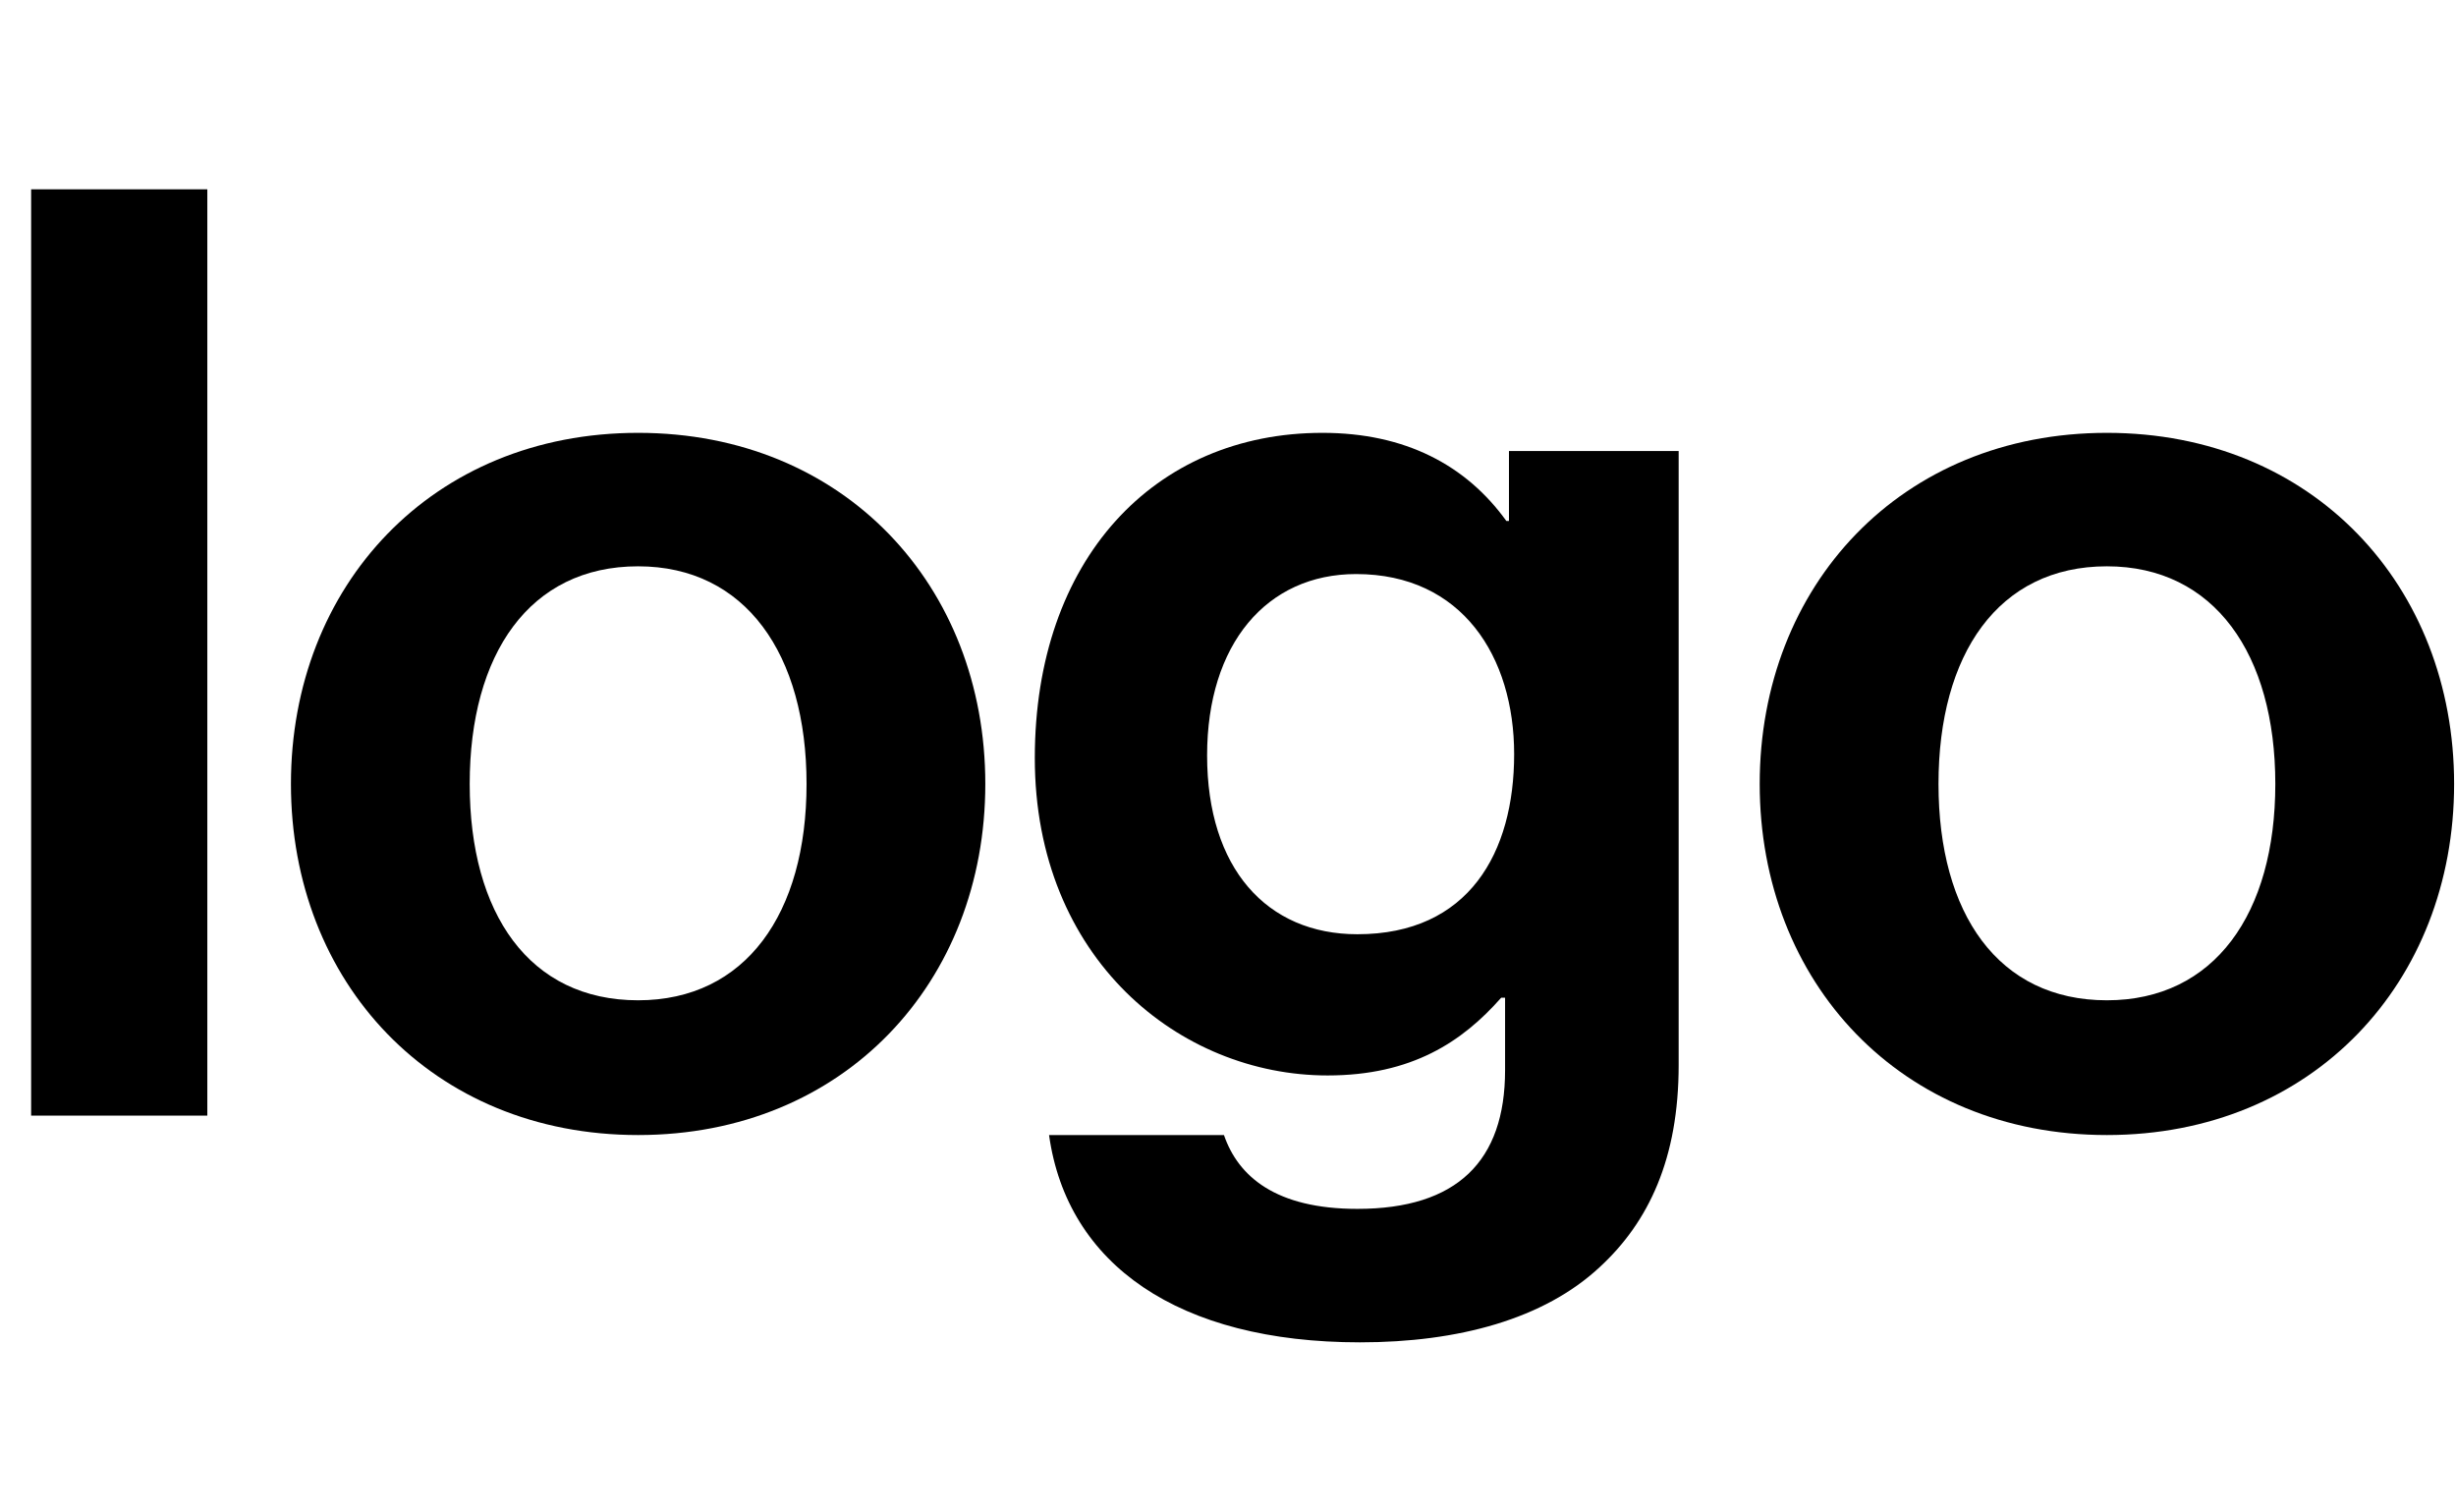
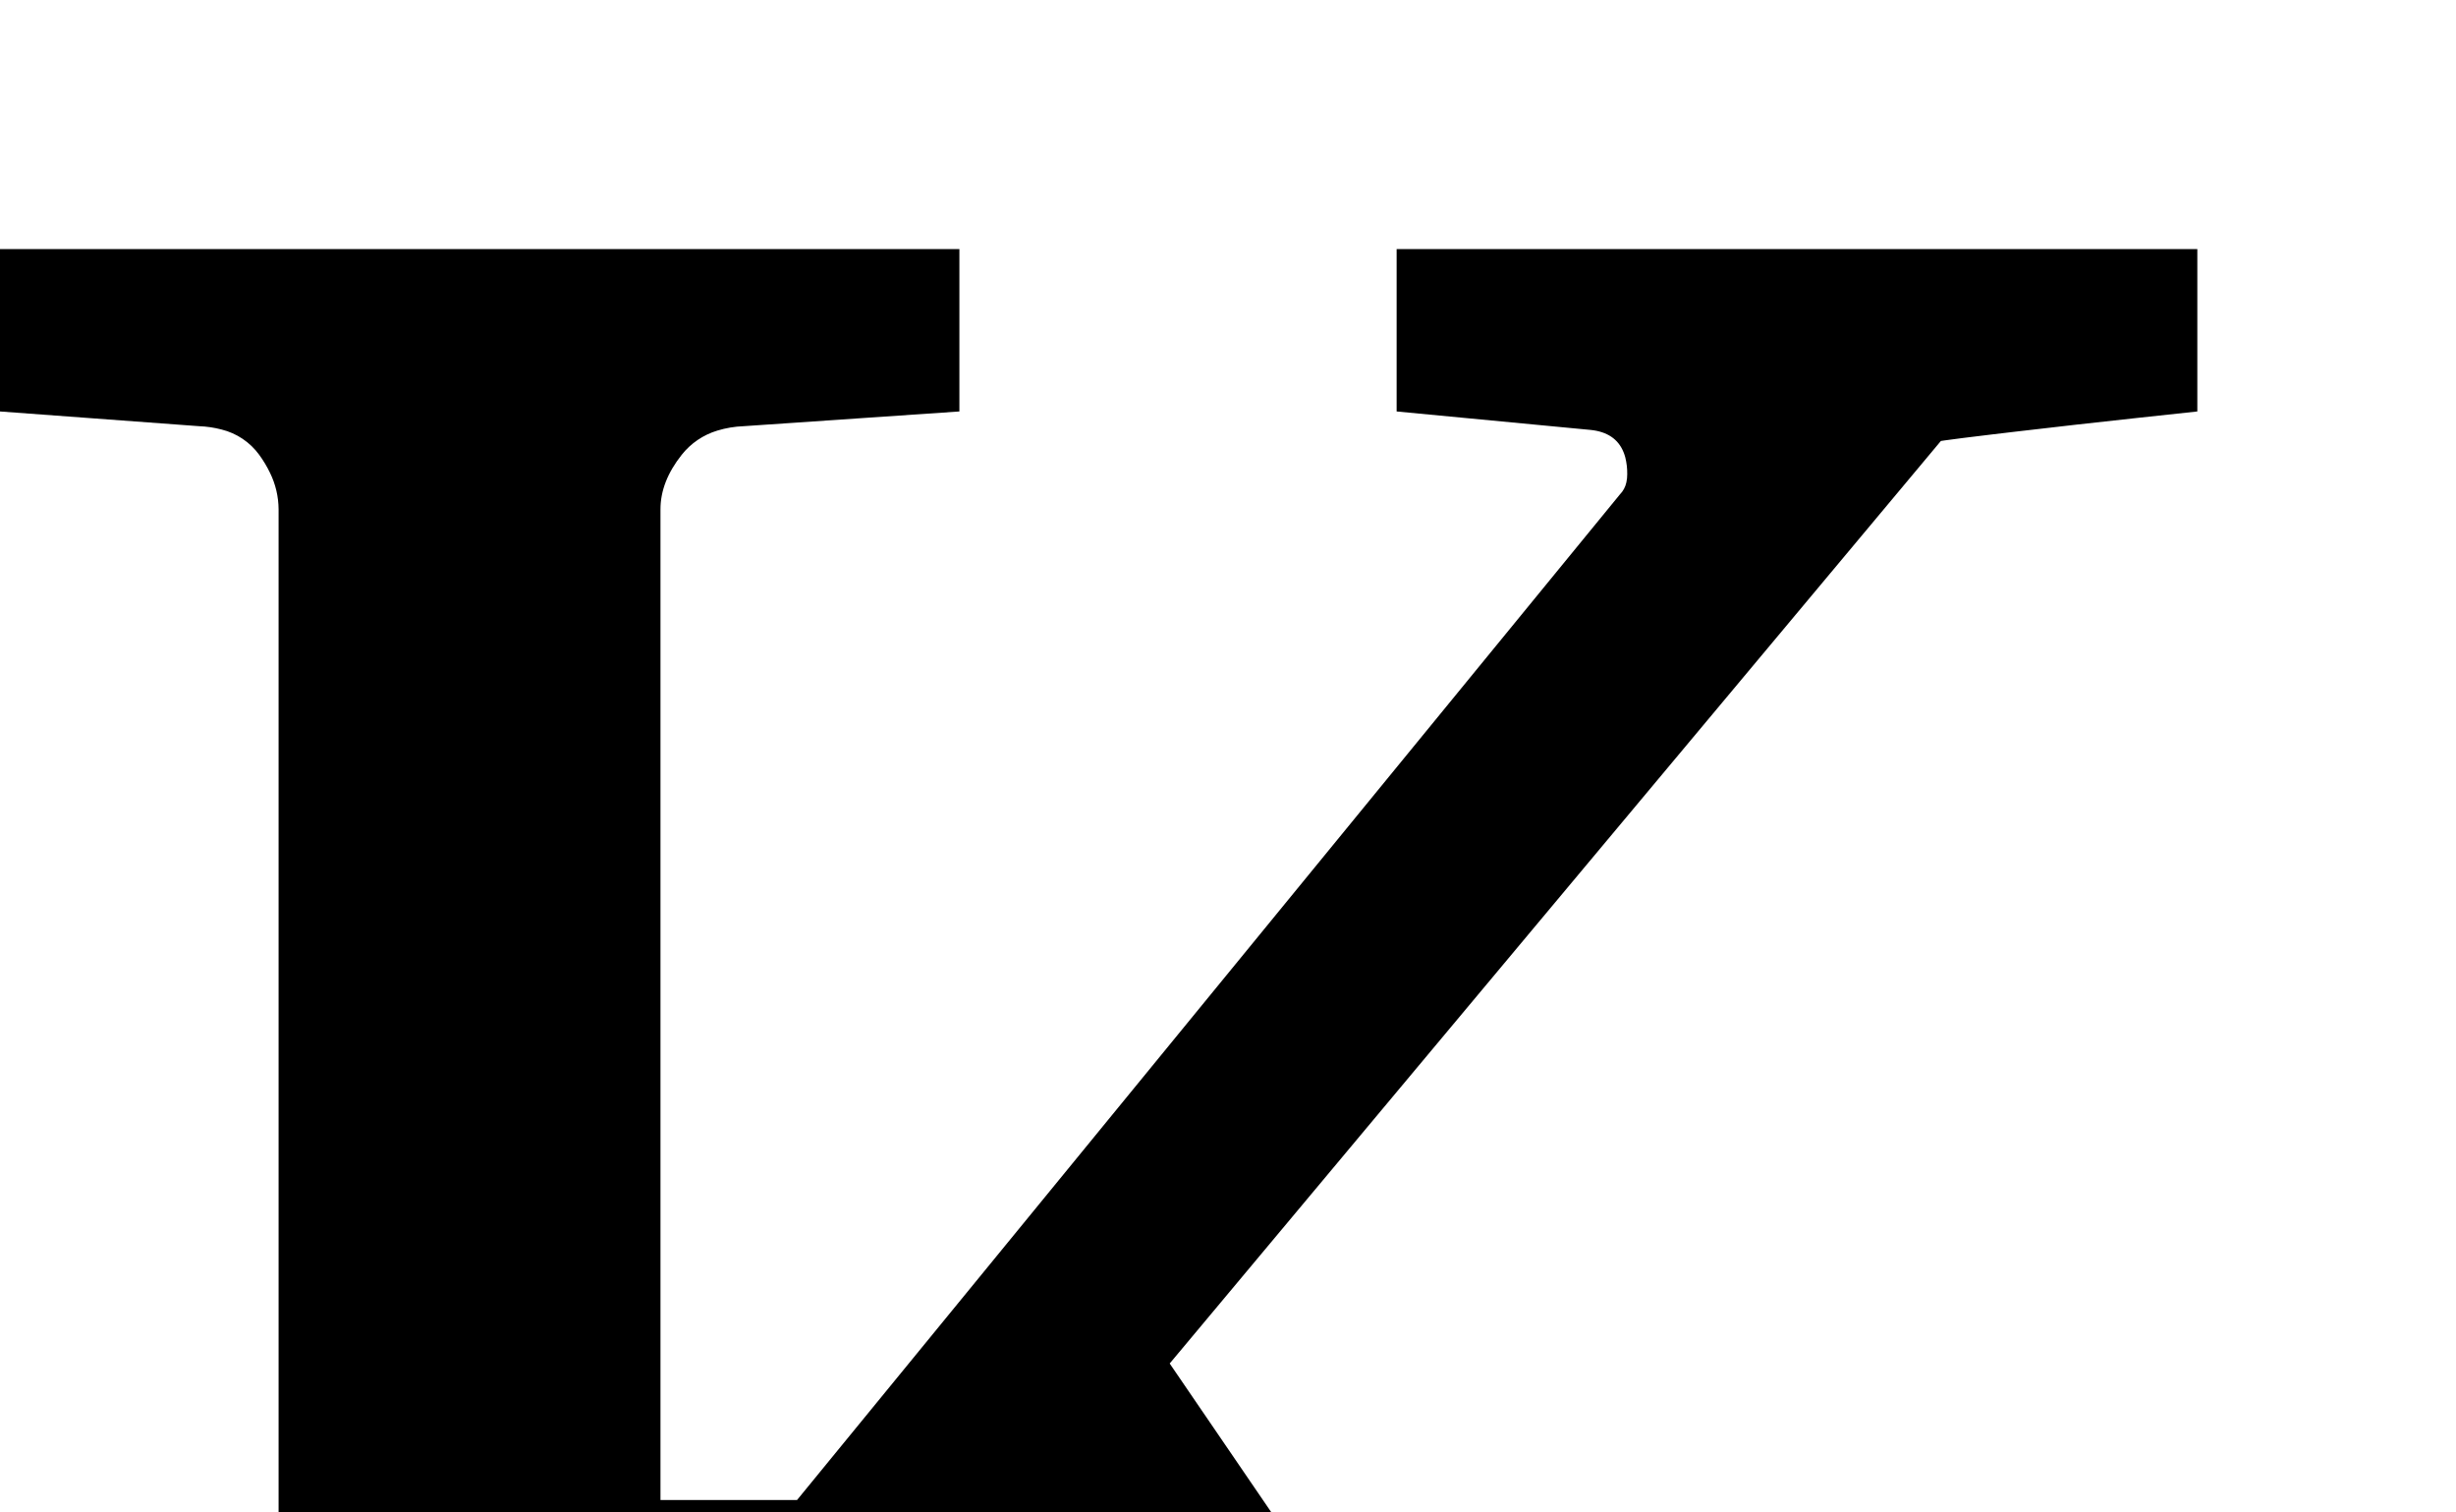
- <svg xmlns="http://www.w3.org/2000/svg" width="65" height="40" viewBox="0 0 65 40" fill="#000">
-   <path d="M0.824 29.524H5.487V5.01H0.824V29.524Z" />
-   <path d="M16.888 30.038C22.34 30.038 26.077 25.992 26.077 20.747C26.077 15.501 22.34 11.455 16.888 11.455C11.437 11.455 7.7 15.501 7.7 20.747C7.7 25.992 11.437 30.038 16.888 30.038ZM16.888 26.472C14.008 26.472 12.431 24.175 12.431 20.747C12.431 17.318 14.008 14.987 16.888 14.987C19.734 14.987 21.346 17.318 21.346 20.747C21.346 24.175 19.734 26.472 16.888 26.472Z" />
-   <path d="M35.993 35.524C38.599 35.524 40.862 34.907 42.336 33.535C43.639 32.335 44.427 30.655 44.427 28.187V11.935H39.936V13.787H39.867C38.804 12.312 37.193 11.455 34.999 11.455C30.542 11.455 27.387 14.815 27.387 20.061C27.387 25.375 31.227 28.461 35.136 28.461C37.364 28.461 38.702 27.57 39.73 26.404H39.833V28.324C39.833 30.724 38.564 31.992 35.924 31.992C33.764 31.992 32.77 31.135 32.393 30.038H27.764C28.244 33.467 31.193 35.524 35.993 35.524ZM35.924 24.724C33.524 24.724 31.947 22.975 31.947 19.992C31.947 17.044 33.524 15.192 35.89 15.192C38.702 15.192 40.073 17.387 40.073 19.958C40.073 22.564 38.873 24.724 35.924 24.724Z" />
-   <path d="M55.761 30.038C61.212 30.038 64.95 25.992 64.95 20.747C64.95 15.501 61.212 11.455 55.761 11.455C50.31 11.455 46.572 15.501 46.572 20.747C46.572 25.992 50.31 30.038 55.761 30.038ZM55.761 26.472C52.881 26.472 51.304 24.175 51.304 20.747C51.304 17.318 52.881 14.987 55.761 14.987C58.607 14.987 60.218 17.318 60.218 20.747C60.218 24.175 58.607 26.472 55.761 26.472Z" />
+ <svg xmlns="http://www.w3.org/2000/svg" width="65" height="40" viewBox="0 0 65 40">
+   <path d="M 60.596 69.385 L 60.596 73.682 L 43.066 73.682 L 43.066 70.605 L 24.463 43.896 L 17.48 43.896 L 17.48 66.797 A 1.997 1.997 0 0 0 17.722 67.737 A 2.823 2.823 0 0 0 18.042 68.213 A 2.056 2.056 0 0 0 19.042 68.871 A 3.042 3.042 0 0 0 19.678 68.994 L 25.391 69.385 L 25.391 73.682 L 0 73.682 L 0 69.385 L 5.273 68.994 Q 6.173 68.912 6.679 68.42 A 1.774 1.774 0 0 0 6.86 68.213 A 2.752 2.752 0 0 0 7.211 67.606 A 2.118 2.118 0 0 0 7.373 66.797 L 7.373 13.477 A 2.221 2.221 0 0 0 7.147 12.515 A 3.051 3.051 0 0 0 6.86 12.036 A 1.751 1.751 0 0 0 5.865 11.367 A 2.734 2.734 0 0 0 5.273 11.279 L 0 10.889 L 0 6.592 L 25.391 6.592 L 25.391 10.889 L 19.678 11.279 A 2.718 2.718 0 0 0 18.986 11.395 A 1.901 1.901 0 0 0 18.042 12.036 Q 17.48 12.744 17.48 13.477 L 17.48 39.697 L 21.094 39.697 L 42.871 13.086 A 0.646 0.646 0 0 0 43.043 12.767 A 0.969 0.969 0 0 0 43.066 12.549 A 1.733 1.733 0 0 0 43.015 12.106 Q 42.861 11.526 42.252 11.401 A 1.607 1.607 0 0 0 42.09 11.377 L 36.963 10.889 L 36.963 6.592 L 58.154 6.592 L 58.154 10.889 L 56.567 11.06 A 332.555 332.555 0 0 0 53.32 11.426 A 307.315 307.315 0 0 0 52.746 11.494 Q 51.81 11.606 51.482 11.653 A 5.171 5.171 0 0 0 51.367 11.67 L 30.957 36.084 L 53.369 68.896 L 60.596 69.385 Z M 170.068 69.775 L 170.068 73.682 L 147.803 73.682 L 147.803 69.775 L 151.904 69.482 Q 152.783 69.385 153.442 68.799 A 1.913 1.913 0 0 0 154.099 67.4 A 2.525 2.525 0 0 0 154.102 67.285 L 154.102 41.504 A 14.838 14.838 0 0 0 153.789 38.374 Q 153.3 36.11 152.051 34.399 A 5.837 5.837 0 0 0 149.651 32.53 Q 147.549 31.592 144.189 31.592 A 19.301 19.301 0 0 0 141.092 31.854 A 25.455 25.455 0 0 0 138.501 32.422 A 27.731 27.731 0 0 0 136.004 33.223 Q 134.789 33.68 133.764 34.22 A 16.143 16.143 0 0 0 133.301 34.473 L 133.301 67.285 A 3.057 3.057 0 0 0 133.41 68.14 Q 133.69 69.099 134.683 69.378 A 3.13 3.13 0 0 0 135.303 69.482 L 139.6 69.775 L 139.6 73.682 L 117.09 73.682 L 117.09 69.775 L 121.875 69.482 A 3.151 3.151 0 0 0 122.738 69.311 Q 123.694 68.962 123.911 67.941 A 3.16 3.16 0 0 0 123.975 67.285 L 123.975 7.178 L 116.504 7.178 L 116.504 3.857 L 129.297 0 L 133.301 0 L 133.301 30.469 A 39.486 39.486 0 0 1 134.738 29.621 Q 135.44 29.224 136.253 28.795 A 89.084 89.084 0 0 1 137.988 27.905 A 50.347 50.347 0 0 1 144.043 25.366 Q 147.217 24.268 149.805 24.268 Q 155.566 24.268 159.473 27.979 A 11.487 11.487 0 0 1 162.395 32.668 Q 163.379 35.532 163.379 39.404 L 163.379 67.285 Q 163.379 68.213 164.038 68.799 Q 164.697 69.385 165.576 69.482 L 170.068 69.775 Z M 218.018 62.598 L 218.018 68.701 A 51.271 51.271 0 0 1 208.96 73.096 Q 204.102 74.902 199.023 74.902 A 24.576 24.576 0 0 1 187.671 72.192 A 20.717 20.717 0 0 1 179.733 64.975 A 25.166 25.166 0 0 1 179.102 63.965 A 22.051 22.051 0 0 1 176.648 57.739 Q 175.996 54.977 175.864 51.764 A 40.482 40.482 0 0 1 175.83 50.098 A 34.018 34.018 0 0 1 176.495 43.213 A 25.786 25.786 0 0 1 178.857 36.475 A 22.725 22.725 0 0 1 184.541 29.349 A 21.861 21.861 0 0 1 187.207 27.466 A 22.492 22.492 0 0 1 197.231 24.346 A 27.439 27.439 0 0 1 199.316 24.268 Q 208.643 24.268 213.33 30.054 A 20.602 20.602 0 0 1 217.513 39.251 A 28.896 28.896 0 0 1 218.018 44.775 L 218.018 46.069 A 11.686 11.686 0 0 1 217.987 46.937 A 9.268 9.268 0 0 1 217.92 47.559 L 185.498 47.559 A 36.367 36.367 0 0 0 186.304 55.151 A 21.77 21.77 0 0 0 188.338 60.833 A 20.11 20.11 0 0 0 189.014 62.012 A 14.33 14.33 0 0 0 194.141 66.943 Q 197.363 68.799 202.197 68.799 A 18.954 18.954 0 0 0 210.444 66.883 A 21.827 21.827 0 0 0 210.571 66.821 A 66.478 66.478 0 0 0 215.73 64.043 A 56.17 56.17 0 0 0 218.018 62.598 Z M 110.484 57.788 A 29.526 29.526 0 0 0 111.572 49.658 Q 111.572 42.627 108.789 36.865 A 22.251 22.251 0 0 0 100.732 27.686 Q 95.459 24.268 87.988 24.268 A 28.65 28.65 0 0 0 83.573 24.597 A 21.976 21.976 0 0 0 75.22 27.637 A 22.487 22.487 0 0 0 66.919 36.768 Q 64.014 42.529 64.014 49.658 A 33.249 33.249 0 0 0 64.194 53.156 A 26.973 26.973 0 0 0 66.895 62.549 A 22.22 22.22 0 0 0 75.098 71.582 A 21.127 21.127 0 0 0 81.304 74.173 A 26.828 26.828 0 0 0 87.695 74.902 A 28.453 28.453 0 0 0 92.08 74.576 A 21.758 21.758 0 0 0 100.366 71.558 A 22.64 22.64 0 0 0 108.643 62.476 A 25.888 25.888 0 0 0 110.484 57.788 Z M 101.172 49.561 Q 101.172 44.092 99.731 39.355 A 20.916 20.916 0 0 0 98.053 35.32 A 15.89 15.89 0 0 0 95.337 31.689 A 9.995 9.995 0 0 0 88.583 28.778 A 13.246 13.246 0 0 0 87.891 28.76 A 11.987 11.987 0 0 0 84.277 29.281 A 9.718 9.718 0 0 0 80.298 31.689 A 16.048 16.048 0 0 0 77.206 36.057 A 21.342 21.342 0 0 0 75.928 39.355 A 34.126 34.126 0 0 0 74.6 46.872 A 40.229 40.229 0 0 0 74.512 49.561 A 36.211 36.211 0 0 0 75.289 57.166 A 32.163 32.163 0 0 0 75.952 59.741 A 21.043 21.043 0 0 0 77.602 63.741 A 15.856 15.856 0 0 0 80.347 67.432 A 9.995 9.995 0 0 0 87.1 70.343 A 13.246 13.246 0 0 0 87.793 70.361 A 11.763 11.763 0 0 0 91.435 69.82 A 9.732 9.732 0 0 0 95.337 67.432 A 16.213 16.213 0 0 0 98.438 63.064 A 21.596 21.596 0 0 0 99.731 59.766 A 33.68 33.68 0 0 0 101.093 52.084 A 39.667 39.667 0 0 0 101.172 49.561 Z M 91.602 1.66 L 104.199 18.604 L 98.193 18.604 L 87.891 8.691 L 77.49 18.604 L 71.484 18.604 L 84.082 1.66 L 91.602 1.66 Z M 213.623 8.887 L 198.389 18.604 L 192.725 18.604 L 206.006 3.076 A 12.32 12.32 0 0 1 206.95 2.073 Q 207.475 1.578 208.005 1.214 A 7.226 7.226 0 0 1 208.179 1.099 Q 208.962 0.594 210.228 0.449 A 9.695 9.695 0 0 1 211.328 0.391 A 7.046 7.046 0 0 1 212.591 0.496 Q 213.287 0.623 213.819 0.904 A 2.964 2.964 0 0 1 214.917 1.88 A 6.352 6.352 0 0 1 215.601 3.188 A 4.793 4.793 0 0 1 215.918 4.883 A 4.923 4.923 0 0 1 215.788 6.042 A 3.789 3.789 0 0 1 215.283 7.227 A 5.742 5.742 0 0 1 213.687 8.844 A 6.56 6.56 0 0 1 213.623 8.887 Z M 186.035 43.066 L 208.008 43.066 L 208.008 40.869 A 17.028 17.028 0 0 0 207.586 36.986 A 12.578 12.578 0 0 0 205.64 32.568 A 7.654 7.654 0 0 0 200.685 29.423 A 12.11 12.11 0 0 0 198.291 29.199 A 11.008 11.008 0 0 0 190.221 32.57 A 13.983 13.983 0 0 0 189.893 32.91 A 13.549 13.549 0 0 0 186.886 38.198 Q 186.197 40.398 186.035 43.066 Z" />
</svg>
